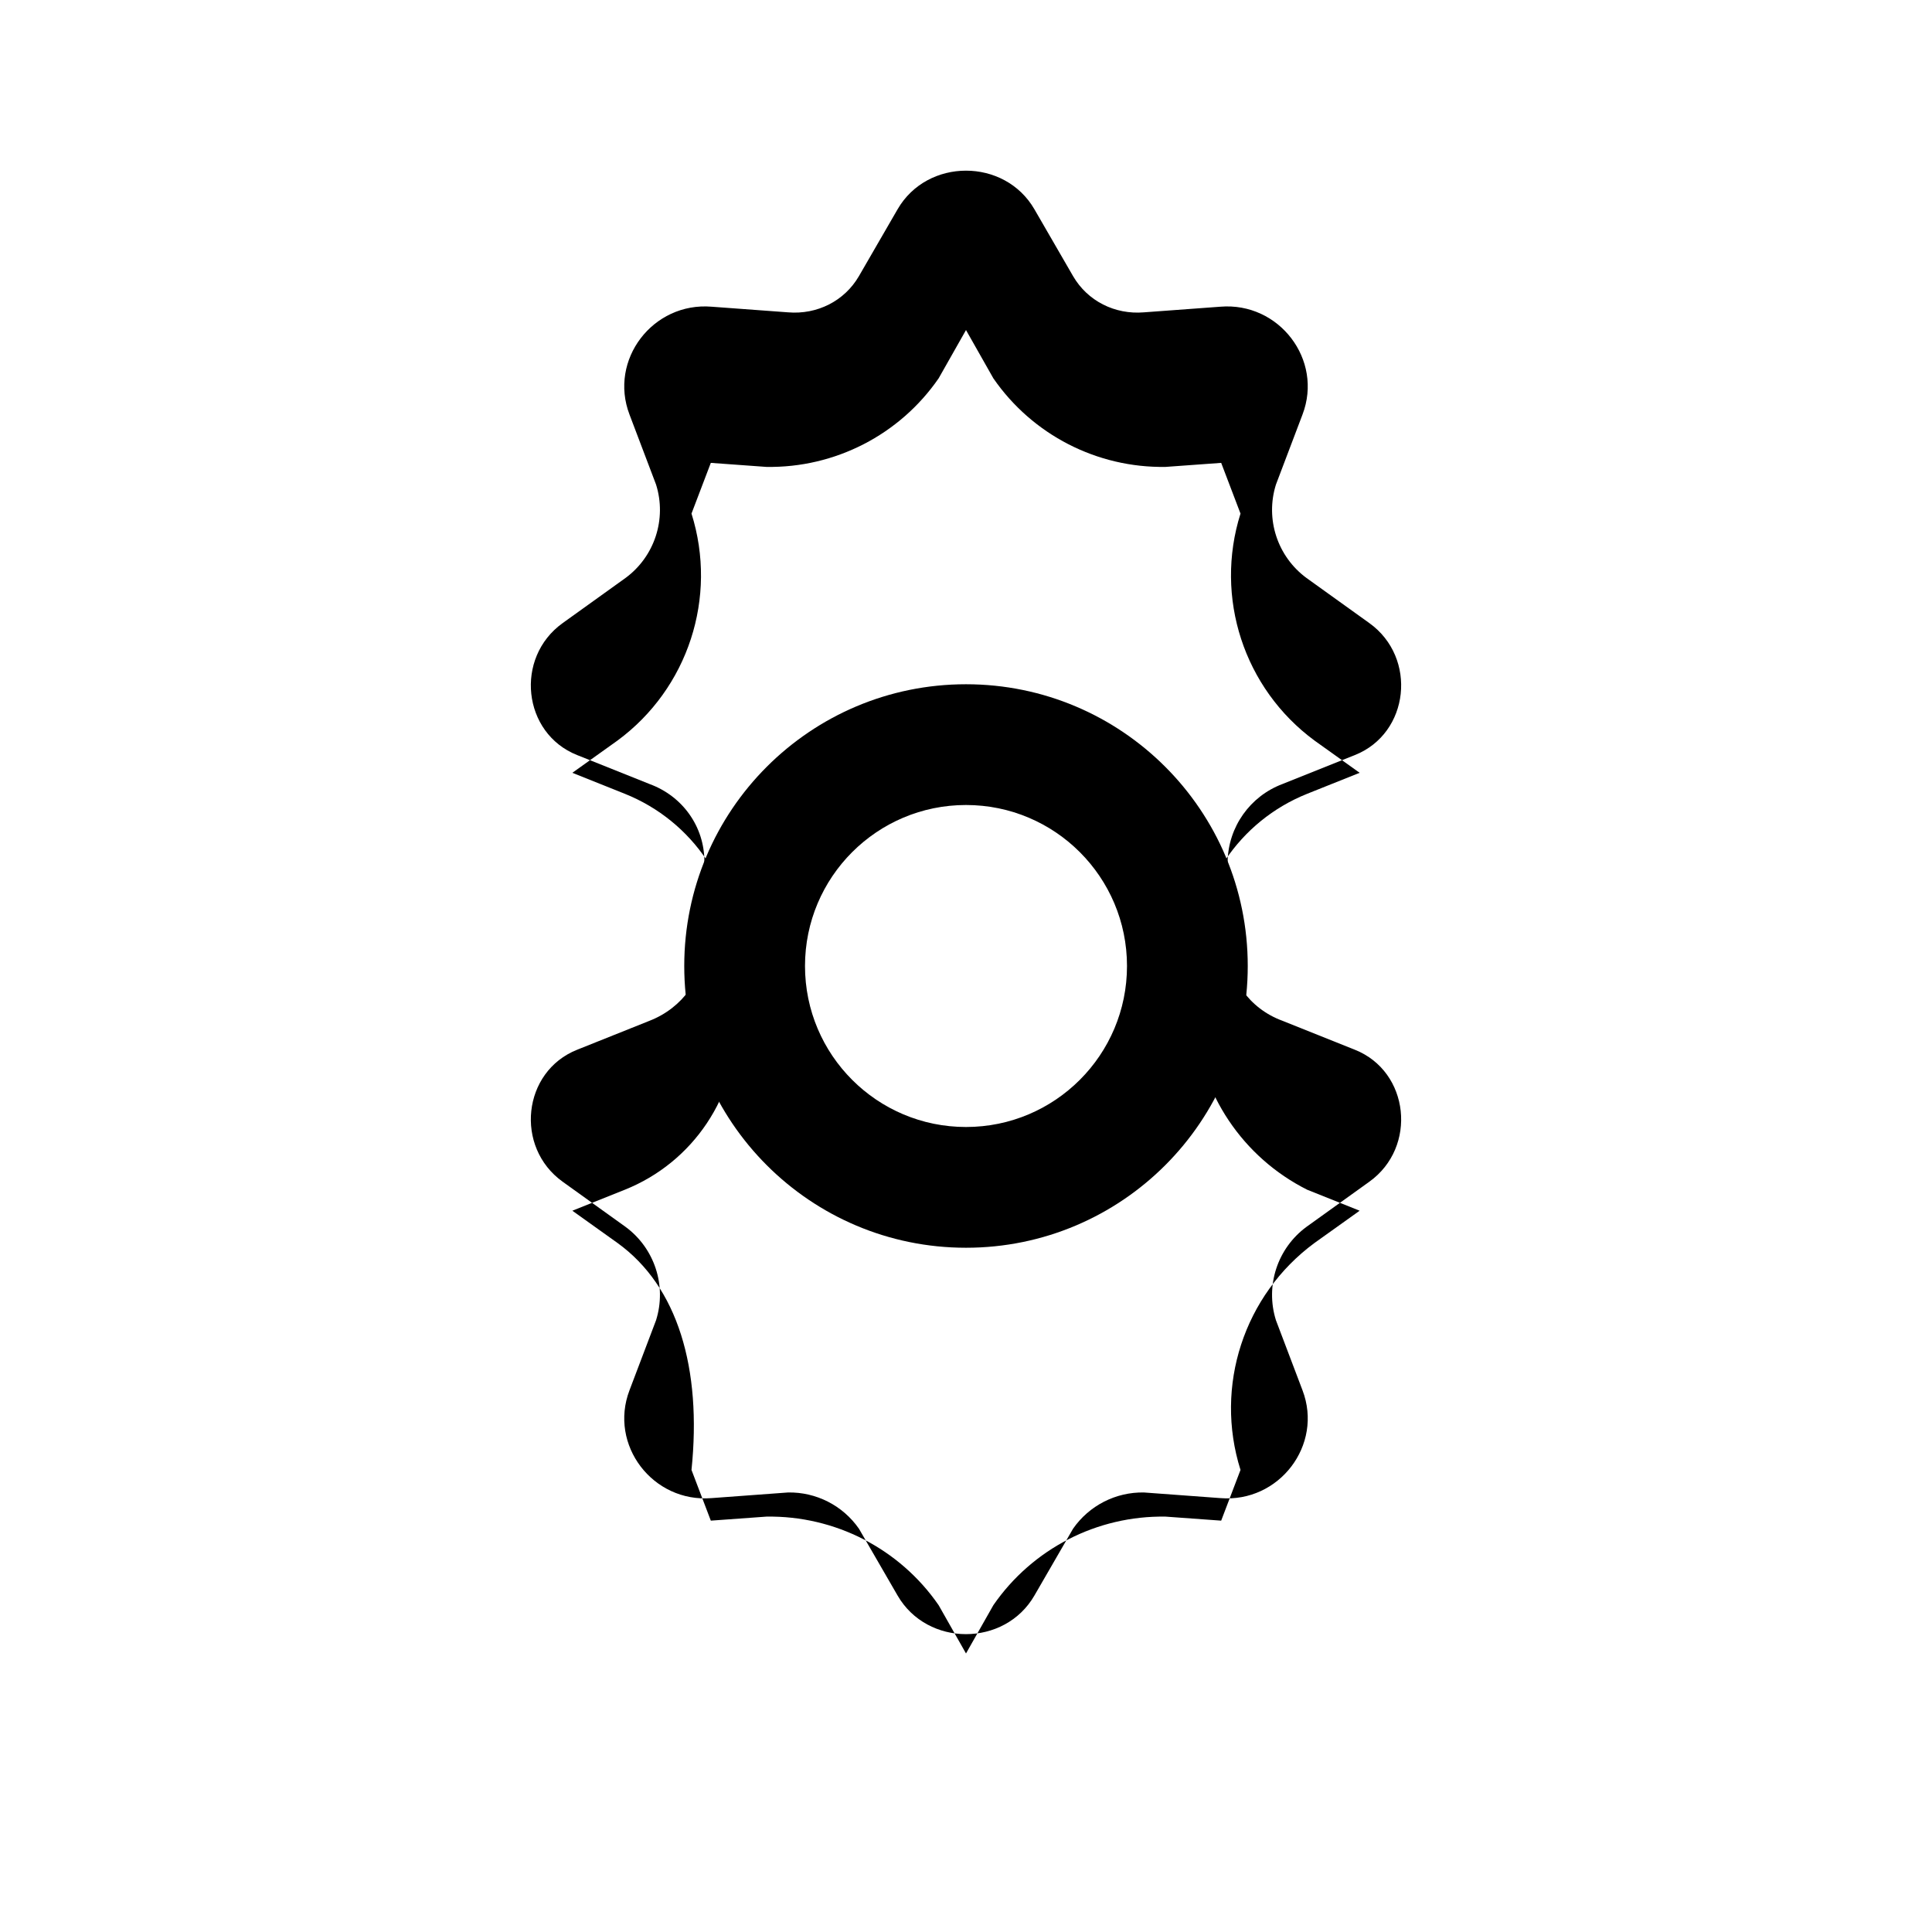
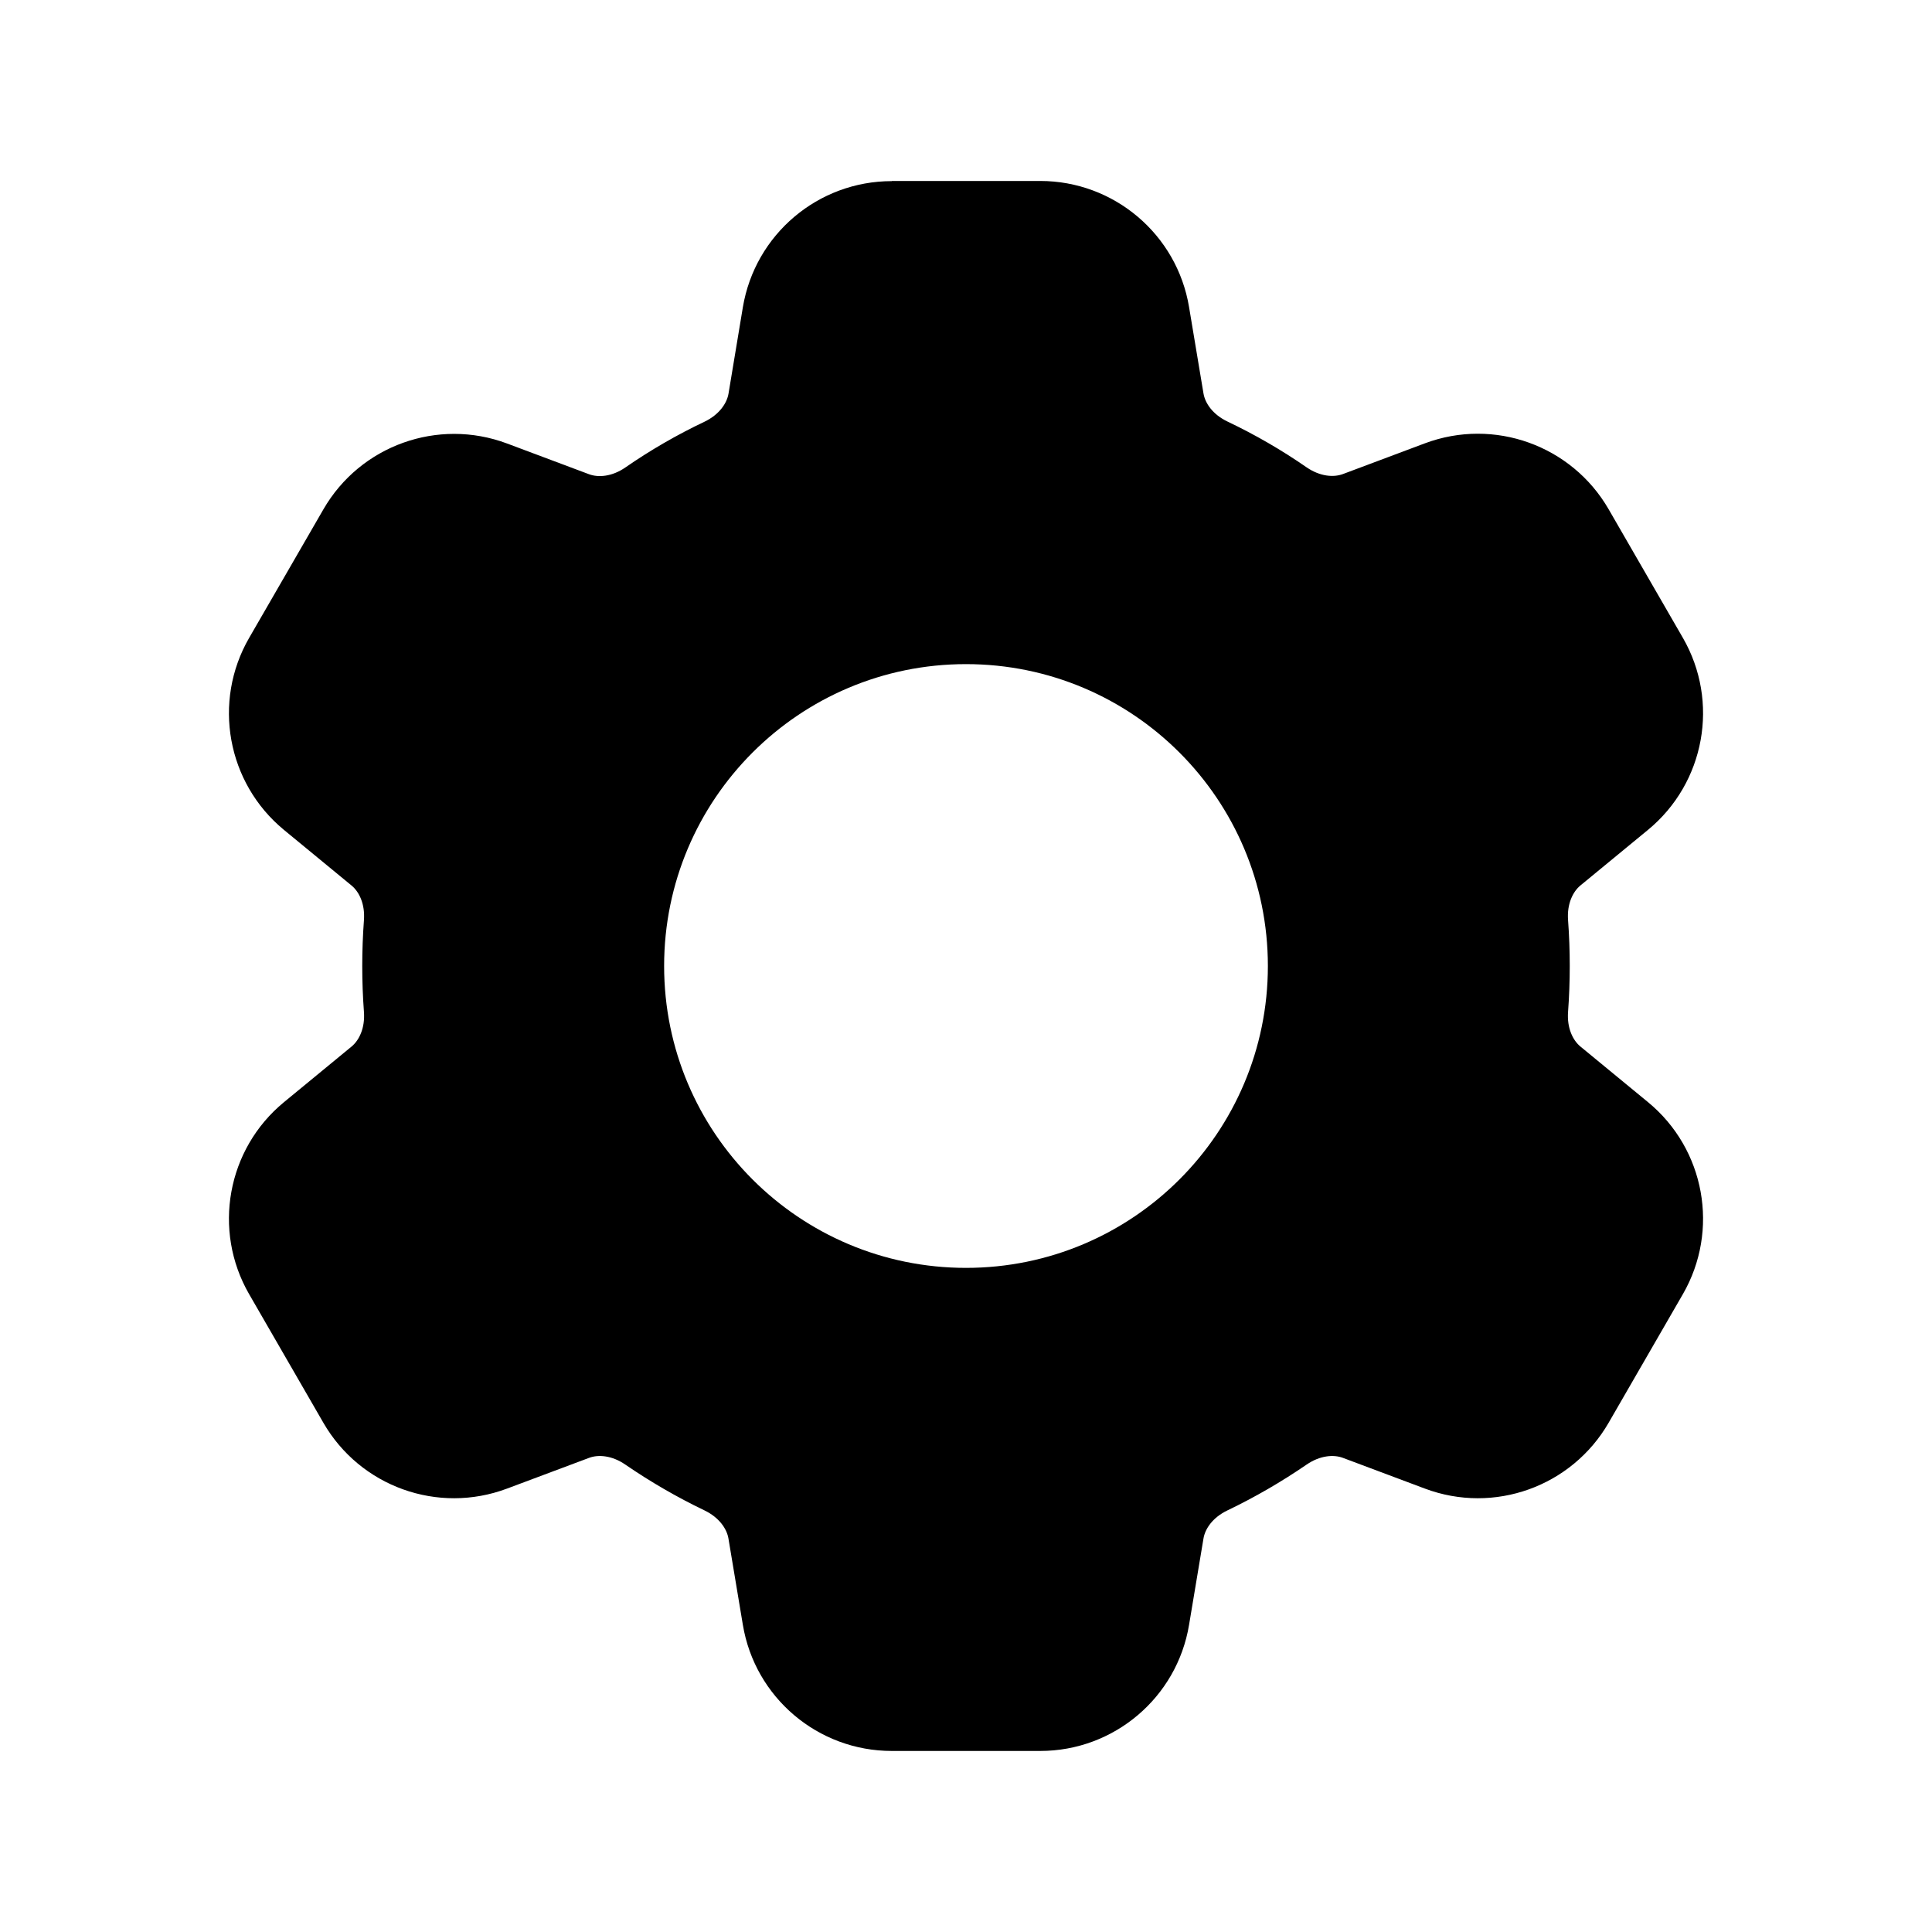
<svg xmlns="http://www.w3.org/2000/svg" viewBox="0 0 24 24" fill="currentColor">
-   <path d="M12 8.5a3.5 3.5 0 1 1 0 7 3.5 3.5 0 0 1 0-7zm0 1.5a2 2 0 1 0 0 4 2 2 0 0 0 0-4z" />
-   <path d="M11.15 2.6c.37-.64 1.33-.64 1.7 0l.48.83c.18.31.52.48.88.45l.95-.07c.73-.06 1.28.66 1.02 1.34l-.33.87a1.05 1.05 0 0 0 .38 1.16l.78.56c.6.43.5 1.37-.18 1.64l-.9.36a1.05 1.05 0 0 0-.68.96v1.02c0 .43.27.81.68.96l.9.36c.68.27.78 1.21.18 1.64l-.78.56a1.05 1.05 0 0 0-.38 1.16l.33.87c.26.68-.29 1.4-1.02 1.34l-.95-.07a1.05 1.05 0 0 0-.88.45l-.48.83c-.37.64-1.33.64-1.7 0l-.48-.83a1.05 1.05 0 0 0-.88-.45l-.95.07c-.73.06-1.28-.66-1.02-1.34l.33-.87a1.05 1.05 0 0 0-.38-1.16l-.78-.56c-.6-.43-.5-1.37.18-1.64l.9-.36c.41-.16.68-.54.68-.96v-1.02c0-.43-.27-.81-.68-.96l-.9-.36c-.68-.27-.78-1.21-.18-1.64l.78-.56a1.05 1.05 0 0 0 .38-1.16l-.33-.87c-.26-.68.29-1.4 1.02-1.34l.95.07c.36.03.7-.14.88-.45l.48-.83zm.85 1.5-.34.6a2.55 2.55 0 0 1-2.14 1.1l-.69-.05-.24.63a2.55 2.55 0 0 1-.92 2.82l-.56.4.65.26c.85.34 1.4 1.16 1.4 2.09v.74c0 .93-.55 1.75-1.4 2.09l-.65.26.56.4c.75.54 1.05 1.56.92 2.82l.24.63.69-.05a2.55 2.55 0 0 1 2.14 1.1l.34.6.34-.6a2.55 2.55 0 0 1 2.14-1.1l.69.05.24-.63a2.55 2.55 0 0 1 .92-2.82l.56-.4-.65-.26a2.55 2.55 0 0 1-1.4-2.09v-.74c0-.93.55-1.75 1.4-2.09l.65-.26-.56-.4a2.55 2.55 0 0 1-.92-2.82l-.24-.63-.69.05a2.55 2.55 0 0 1-2.14-1.1l-.34-.6z" />
+   <path fill-rule="evenodd" clip-rule="evenodd" d="M11.078 2.25c-.917 0-1.699.663-1.85 1.567l-.178 1.072c-.02.121-.115.261-.297.349a7.03 7.03 0 0 0-.986.57c-.166.114-.335.126-.45.083l-1.019-.382c-.858-.321-1.823.025-2.281.819L3.095 7.924c-.458.793-.275 1.802.432 2.385l.841.692c.094.078.168.229.153.43A7.72 7.72 0 0 0 4.5 12c0 .192.007.381.021.57.015.2-.059.352-.153.43l-.841.692c-.707.582-.89 1.591-.432 2.385l.922 1.597c.458.794 1.423 1.14 2.281.818l1.02-.382c.114-.043.283-.031.449.083.312.214.641.405.985.57.182.088.277.228.297.349l.179 1.072c.15.904.933 1.567 1.85 1.567h1.844c.916 0 1.699-.663 1.849-1.567l.179-1.072c.02-.121.114-.261.297-.349.344-.165.673-.356.985-.57.167-.114.335-.126.45-.083l1.019.382c.858.322 1.823-.024 2.282-.818l.922-1.597c.458-.794.275-1.803-.432-2.385l-.841-.692c-.094-.078-.168-.23-.153-.43.014-.189.021-.379.021-.57 0-.191-.007-.381-.021-.57-.015-.2.059-.352.153-.43l.841-.692c.707-.583.89-1.592.432-2.385l-.922-1.597c-.459-.794-1.424-1.14-2.282-.819l-1.019.382c-.115.043-.283.031-.45-.083a7.03 7.03 0 0 0-.985-.57c-.183-.088-.277-.228-.297-.349l-.179-1.072c-.15-.904-.933-1.567-1.849-1.567h-1.844ZM12 15.75a3.75 3.75 0 1 0 0-7.5 3.75 3.75 0 0 0 0 7.5Z" />
</svg>
